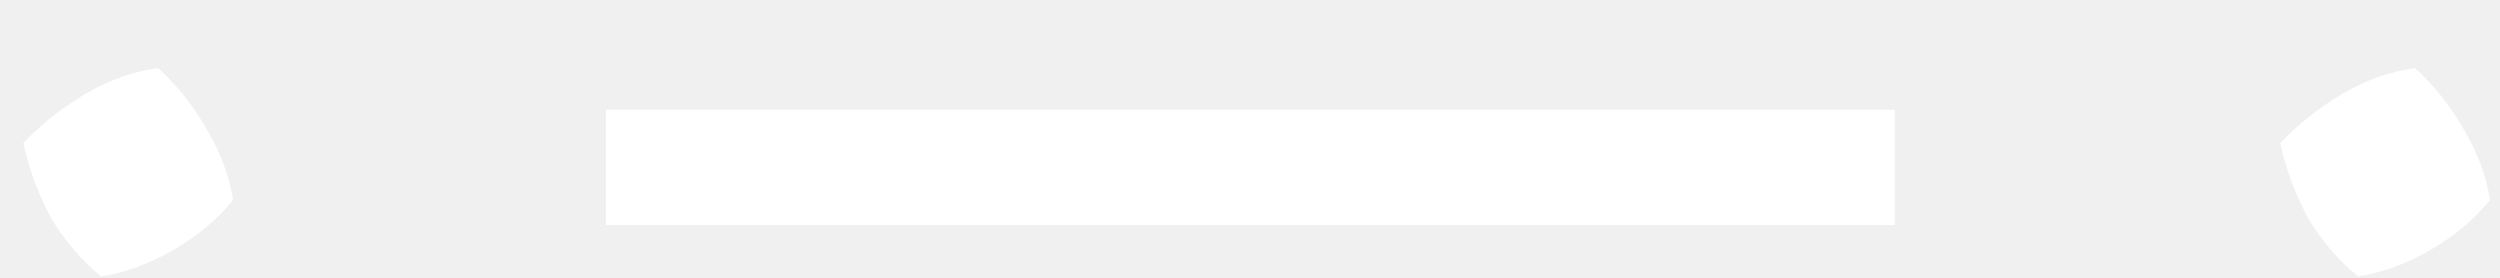
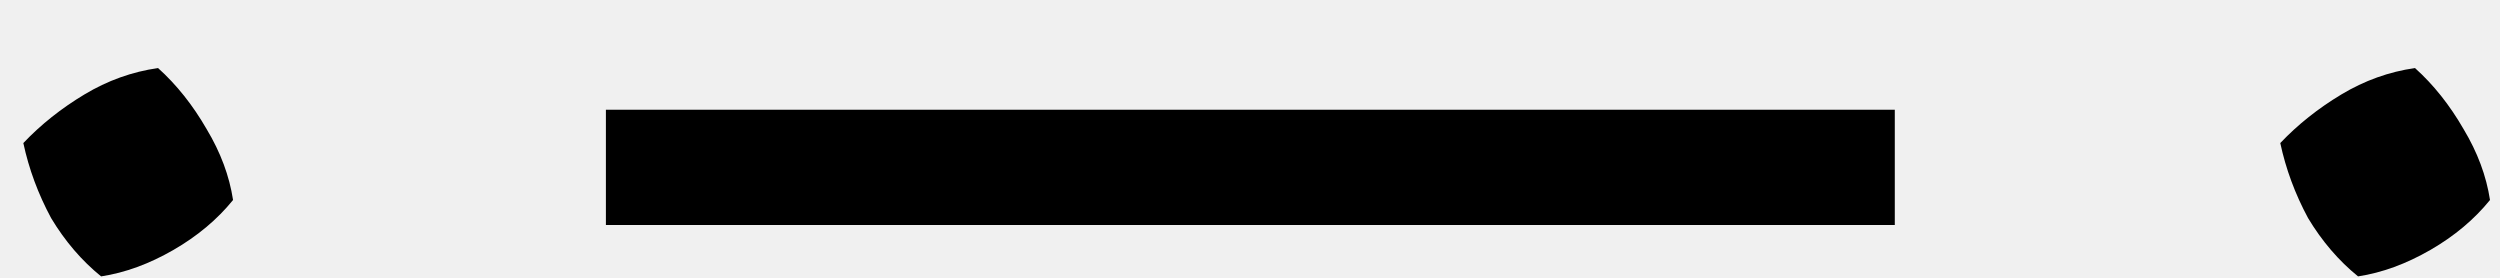
<svg xmlns="http://www.w3.org/2000/svg" width="36" height="4" viewBox="0 0 36 4" fill="none">
-   <path d="M1.456 3.98C1.176 3.753 0.936 3.473 0.736 3.14C0.549 2.793 0.416 2.433 0.336 2.06C0.589 1.793 0.883 1.56 1.216 1.36C1.549 1.16 1.903 1.033 2.276 0.98C2.543 1.22 2.776 1.513 2.976 1.86C3.176 2.193 3.303 2.533 3.356 2.88C3.129 3.16 2.843 3.4 2.496 3.6C2.149 3.8 1.803 3.927 1.456 3.98ZM8.725 1.58H27.285V3.24H8.725V1.58ZM33.956 3.98C33.676 3.753 33.436 3.473 33.236 3.14C33.049 2.793 32.916 2.433 32.836 2.06C33.089 1.793 33.383 1.56 33.716 1.36C34.049 1.16 34.403 1.033 34.776 0.98C35.043 1.22 35.276 1.513 35.476 1.86C35.676 2.193 35.803 2.533 35.856 2.88C35.629 3.16 35.343 3.4 34.996 3.6C34.649 3.8 34.303 3.927 33.956 3.98Z" fill="white" />
+   <path d="M1.456 3.98C1.176 3.753 0.936 3.473 0.736 3.14C0.549 2.793 0.416 2.433 0.336 2.06C0.589 1.793 0.883 1.56 1.216 1.36C1.549 1.16 1.903 1.033 2.276 0.98C2.543 1.22 2.776 1.513 2.976 1.86C3.176 2.193 3.303 2.533 3.356 2.88C3.129 3.16 2.843 3.4 2.496 3.6C2.149 3.8 1.803 3.927 1.456 3.98ZM8.725 1.58H27.285V3.24H8.725V1.58ZM33.956 3.98C33.676 3.753 33.436 3.473 33.236 3.14C33.049 2.793 32.916 2.433 32.836 2.06C33.089 1.793 33.383 1.56 33.716 1.36C34.049 1.16 34.403 1.033 34.776 0.98C35.043 1.22 35.276 1.513 35.476 1.86C35.676 2.193 35.803 2.533 35.856 2.88C35.629 3.16 35.343 3.4 34.996 3.6C34.649 3.8 34.303 3.927 33.956 3.98Z" fill="black" />
</svg>
